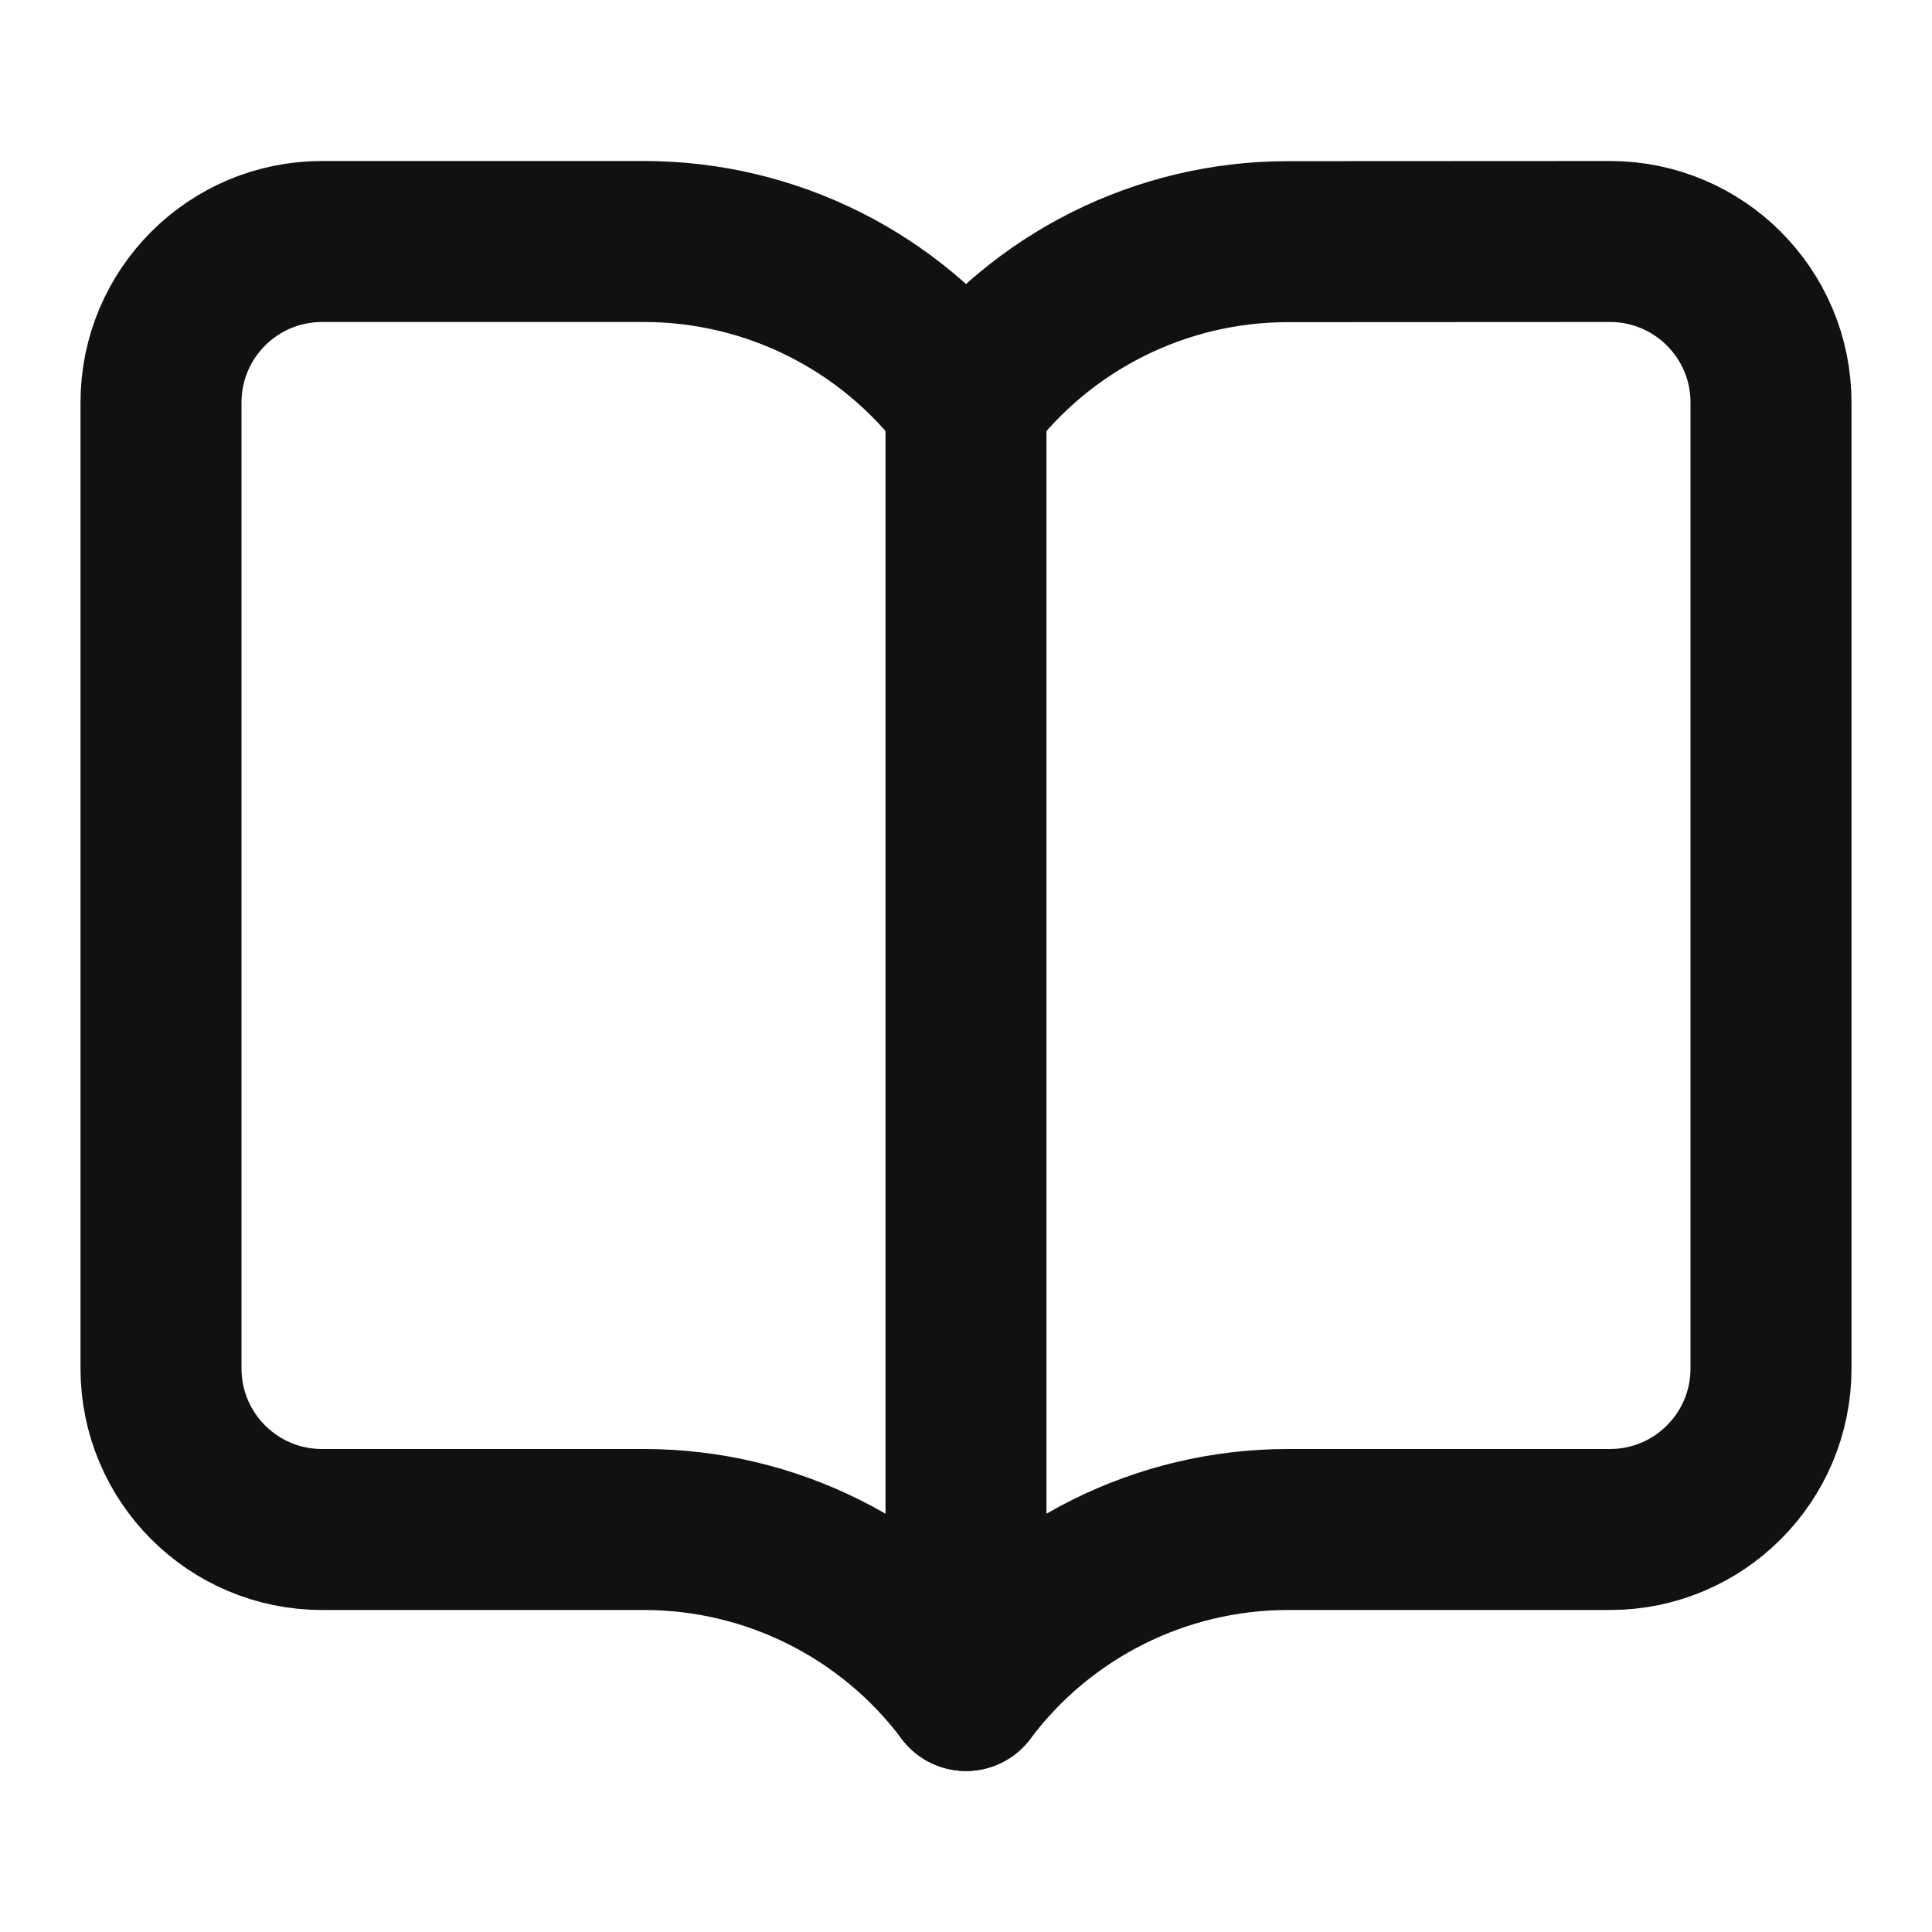
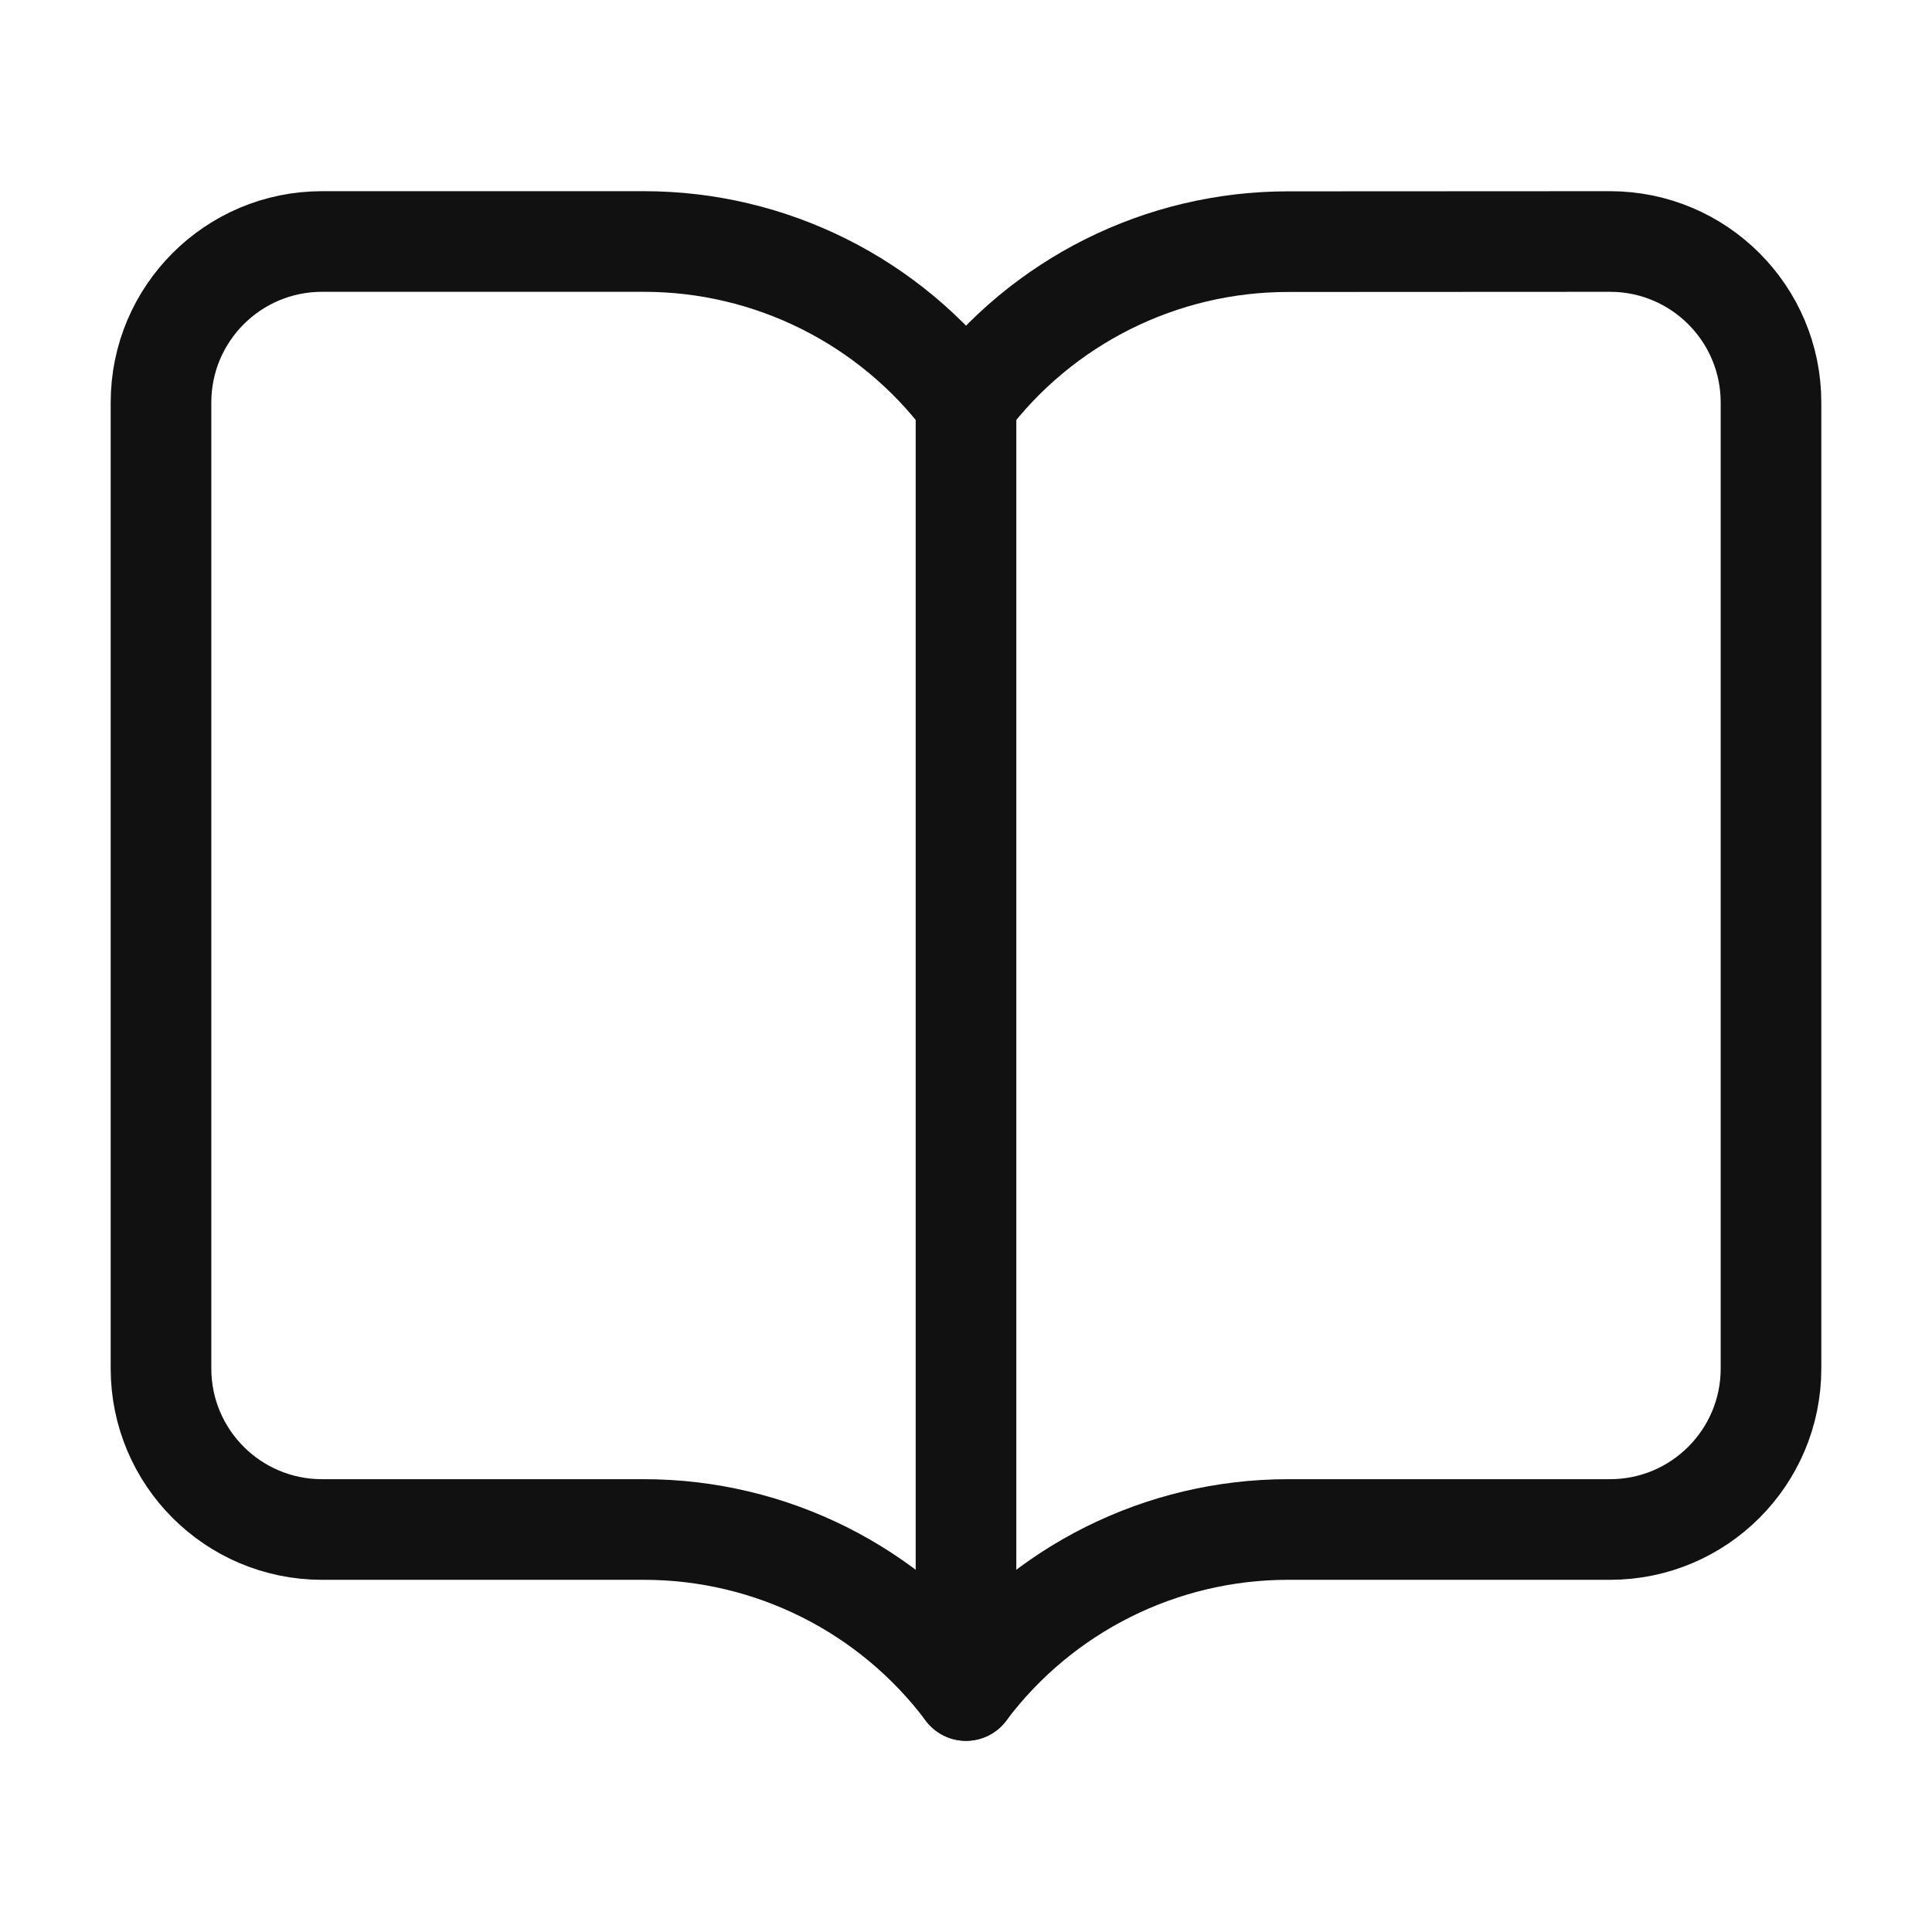
<svg xmlns="http://www.w3.org/2000/svg" viewBox="0 0 24 24" preserveAspectRatio="xMinYMid meet">
-   <g fill="none" stroke="#111" stroke-width="2" stroke-linecap="round" stroke-linejoin="round">
+   <g fill="none" stroke="#111" stroke-width="1.25" stroke-linecap="round" stroke-linejoin="round">
    <path d="M12 5v16" />
    <path d="M20.001 19A2 2 0 0022 17V5a2 2 0 00-1.999-2L16 3.002A5 5 0 0012 5a5 5 0 00-4-2H4a2 2 0 00-2 2v12a2 2 0 001.999 2H8a5 5 0 014 2 5 5 0 014-2z" />
  </g>
</svg>
